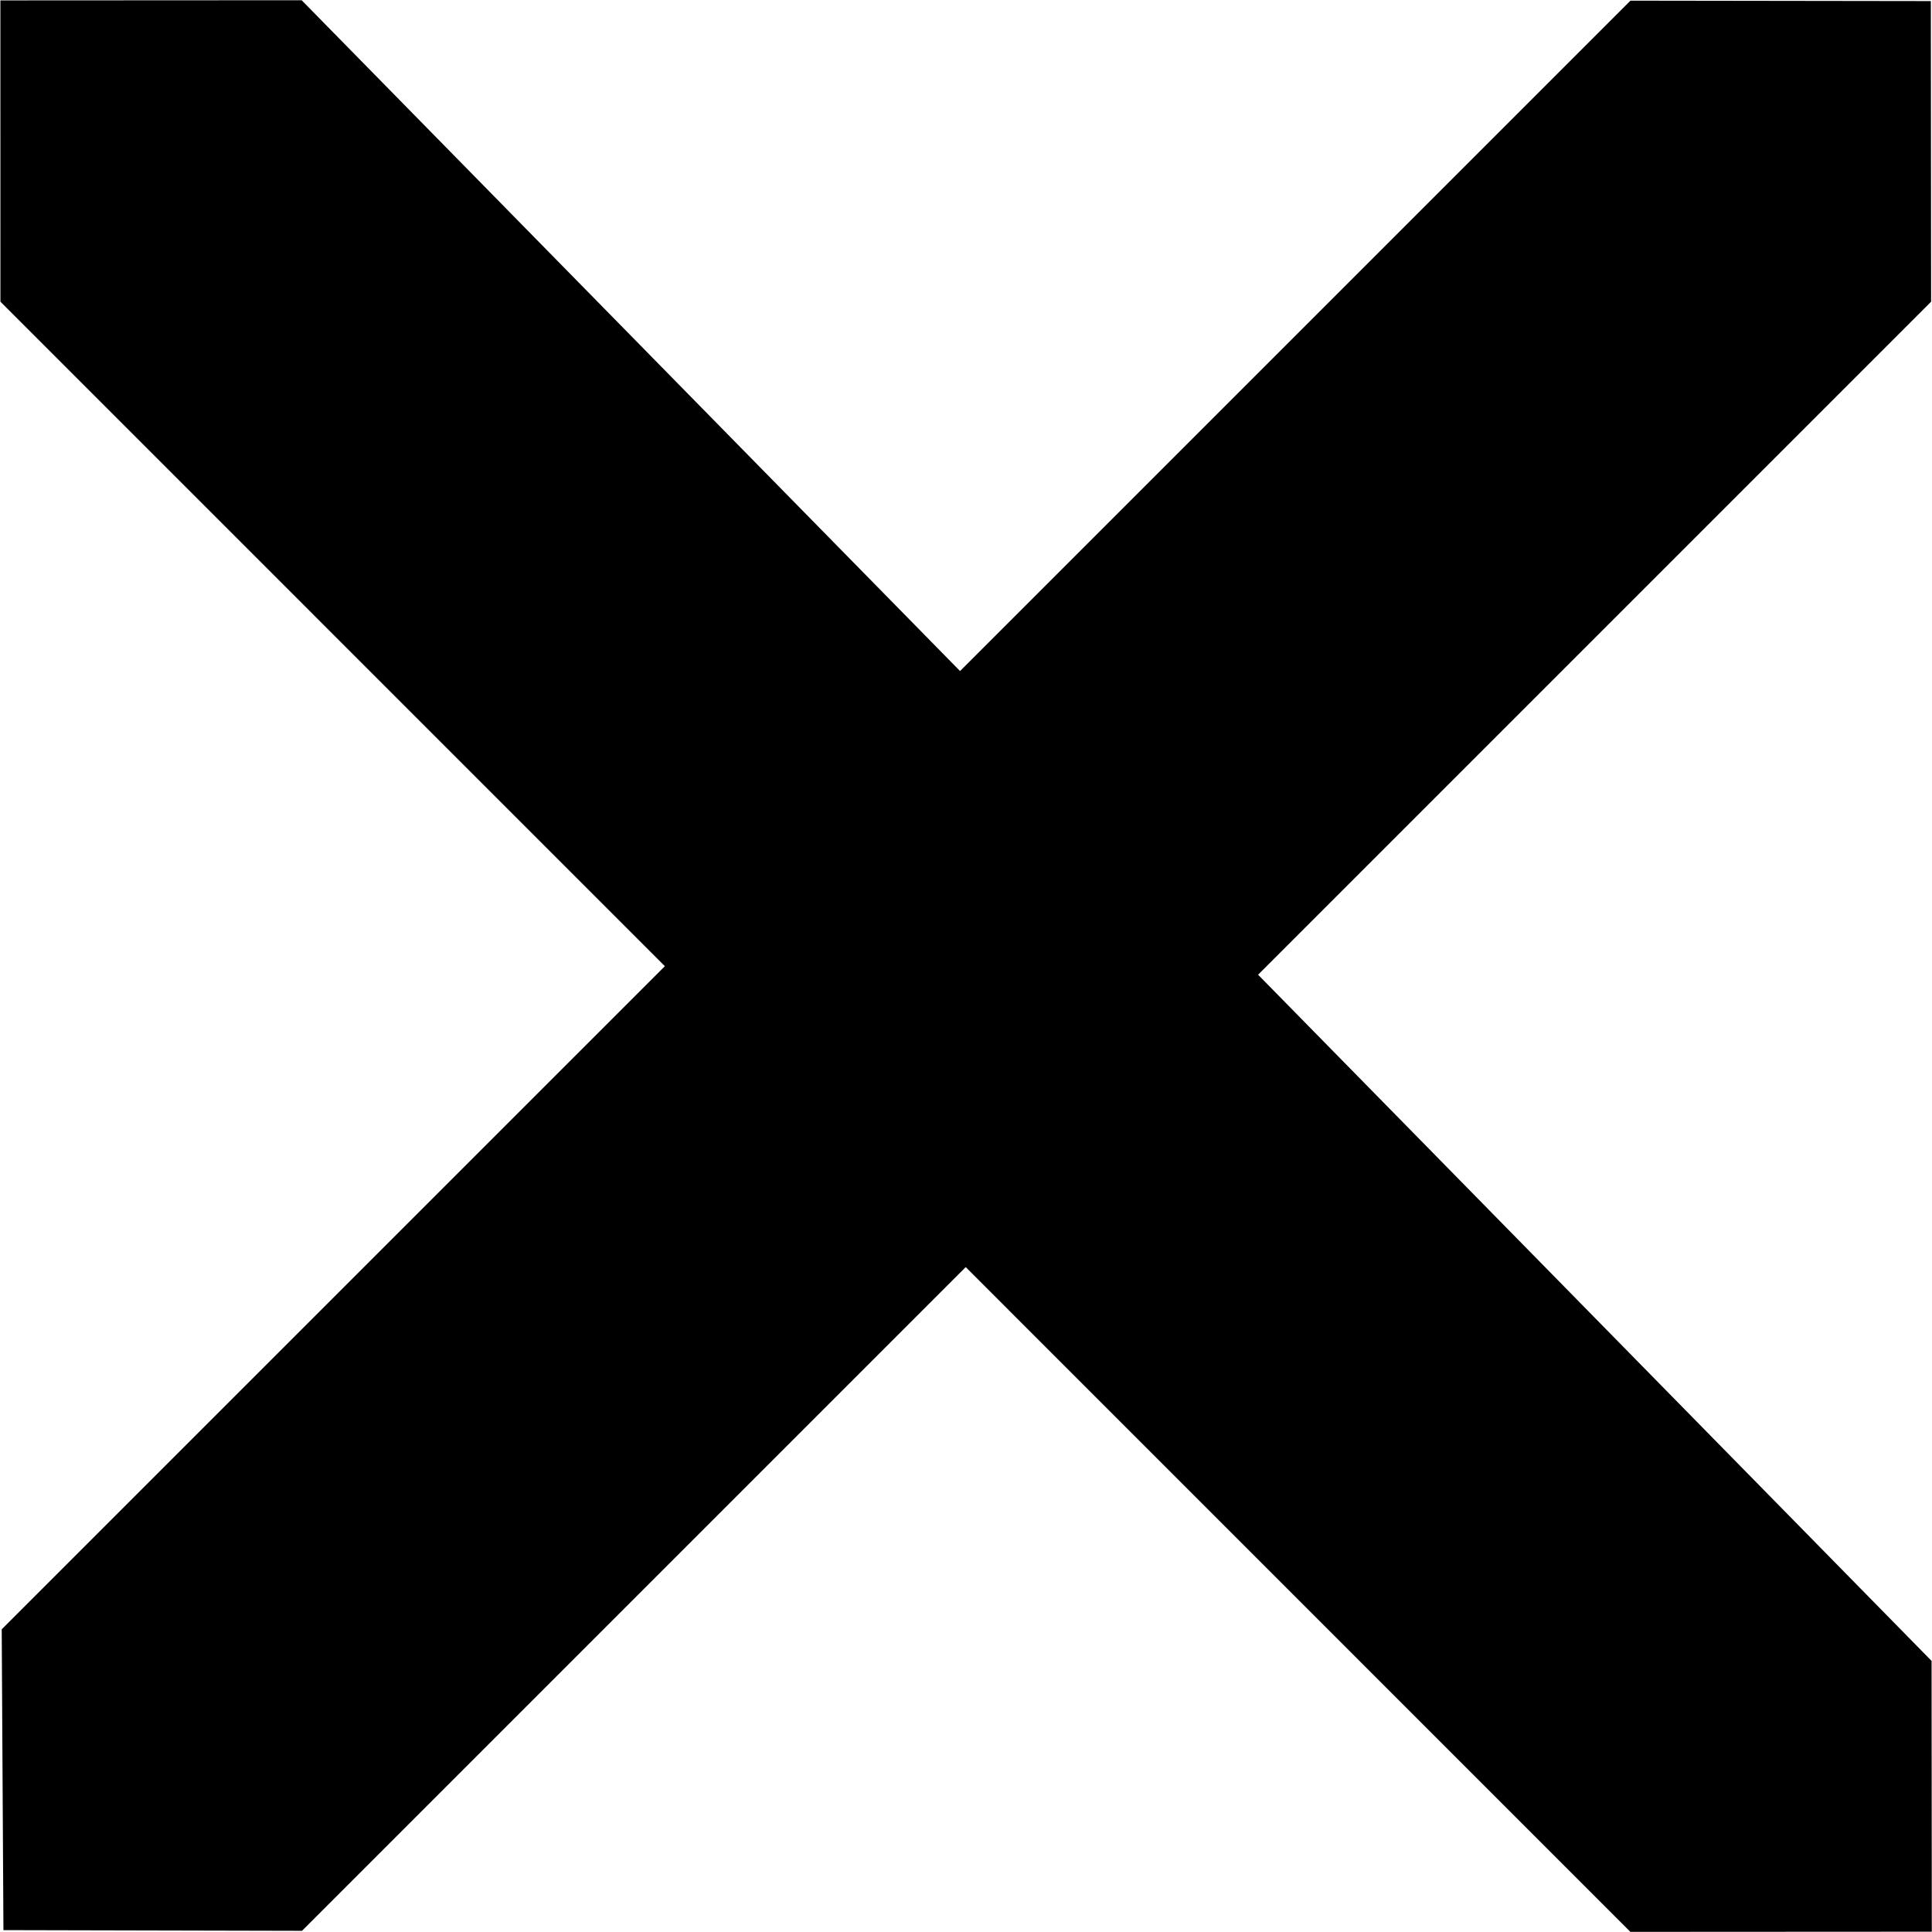
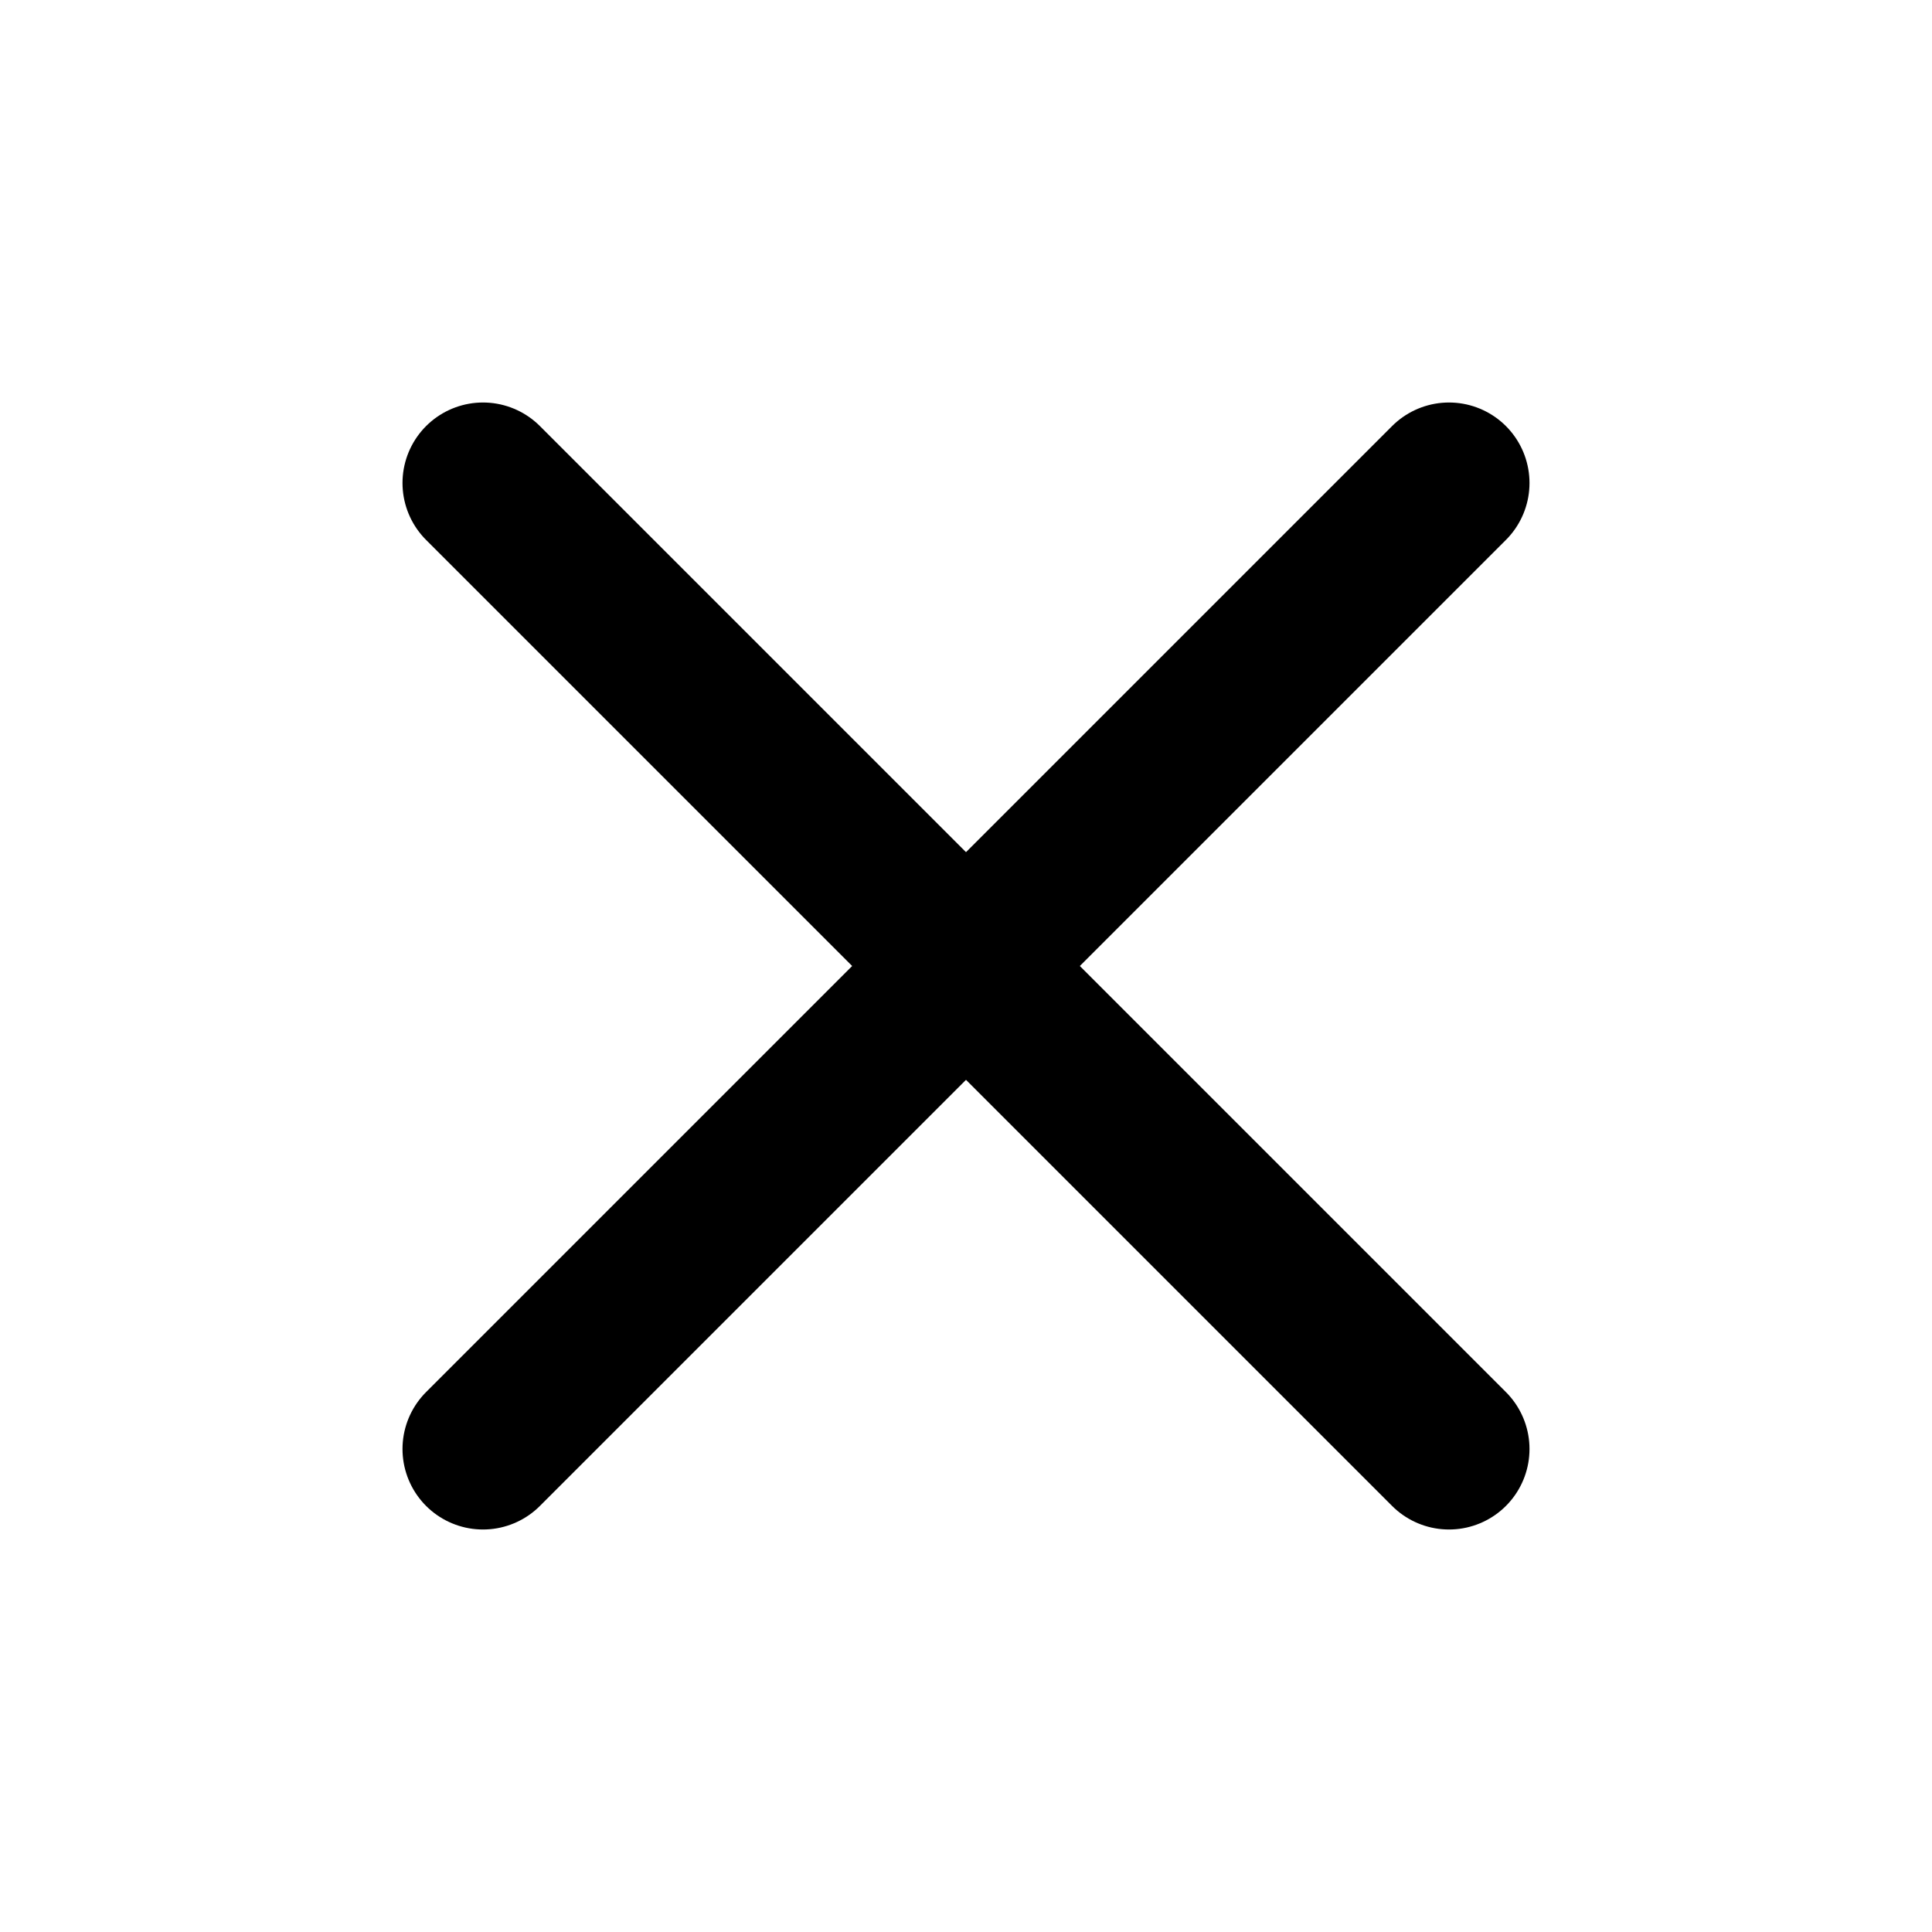
- <svg xmlns="http://www.w3.org/2000/svg" width="64" height="64" viewBox="0 0 64 64" version="1.1" id="SVGRoot">
-   <defs id="defs262" />
-   <g id="layer1">
-     <path style="fill:#000000;stroke:#000000;stroke-linecap:square" d="M 0.558,54.179 0.611,63.439 9.798,63.46 63.47,9.787 63.462,0.535 54.218,0.522 Z" id="path1479" />
-     <path style="fill:#000000;stroke:#000000;stroke-linecap:square" d="M 9.783,0.508 0.513,0.513 0.514,9.786 54.215,63.495 l 9.278,-0.005 -0.007,-8.266 z" id="path1479-7" />
-   </g>
+ <svg xmlns="http://www.w3.org/2000/svg" width="24" height="24" viewBox="0 0 24 24" fill="none" stroke="currentColor" stroke-width="2" stroke-linecap="round" stroke-linejoin="round" class="lucide lucide-x-icon lucide-x">
+   <path d="M18 6 6 18" />
+   <path d="m6 6 12 12" />
</svg>
